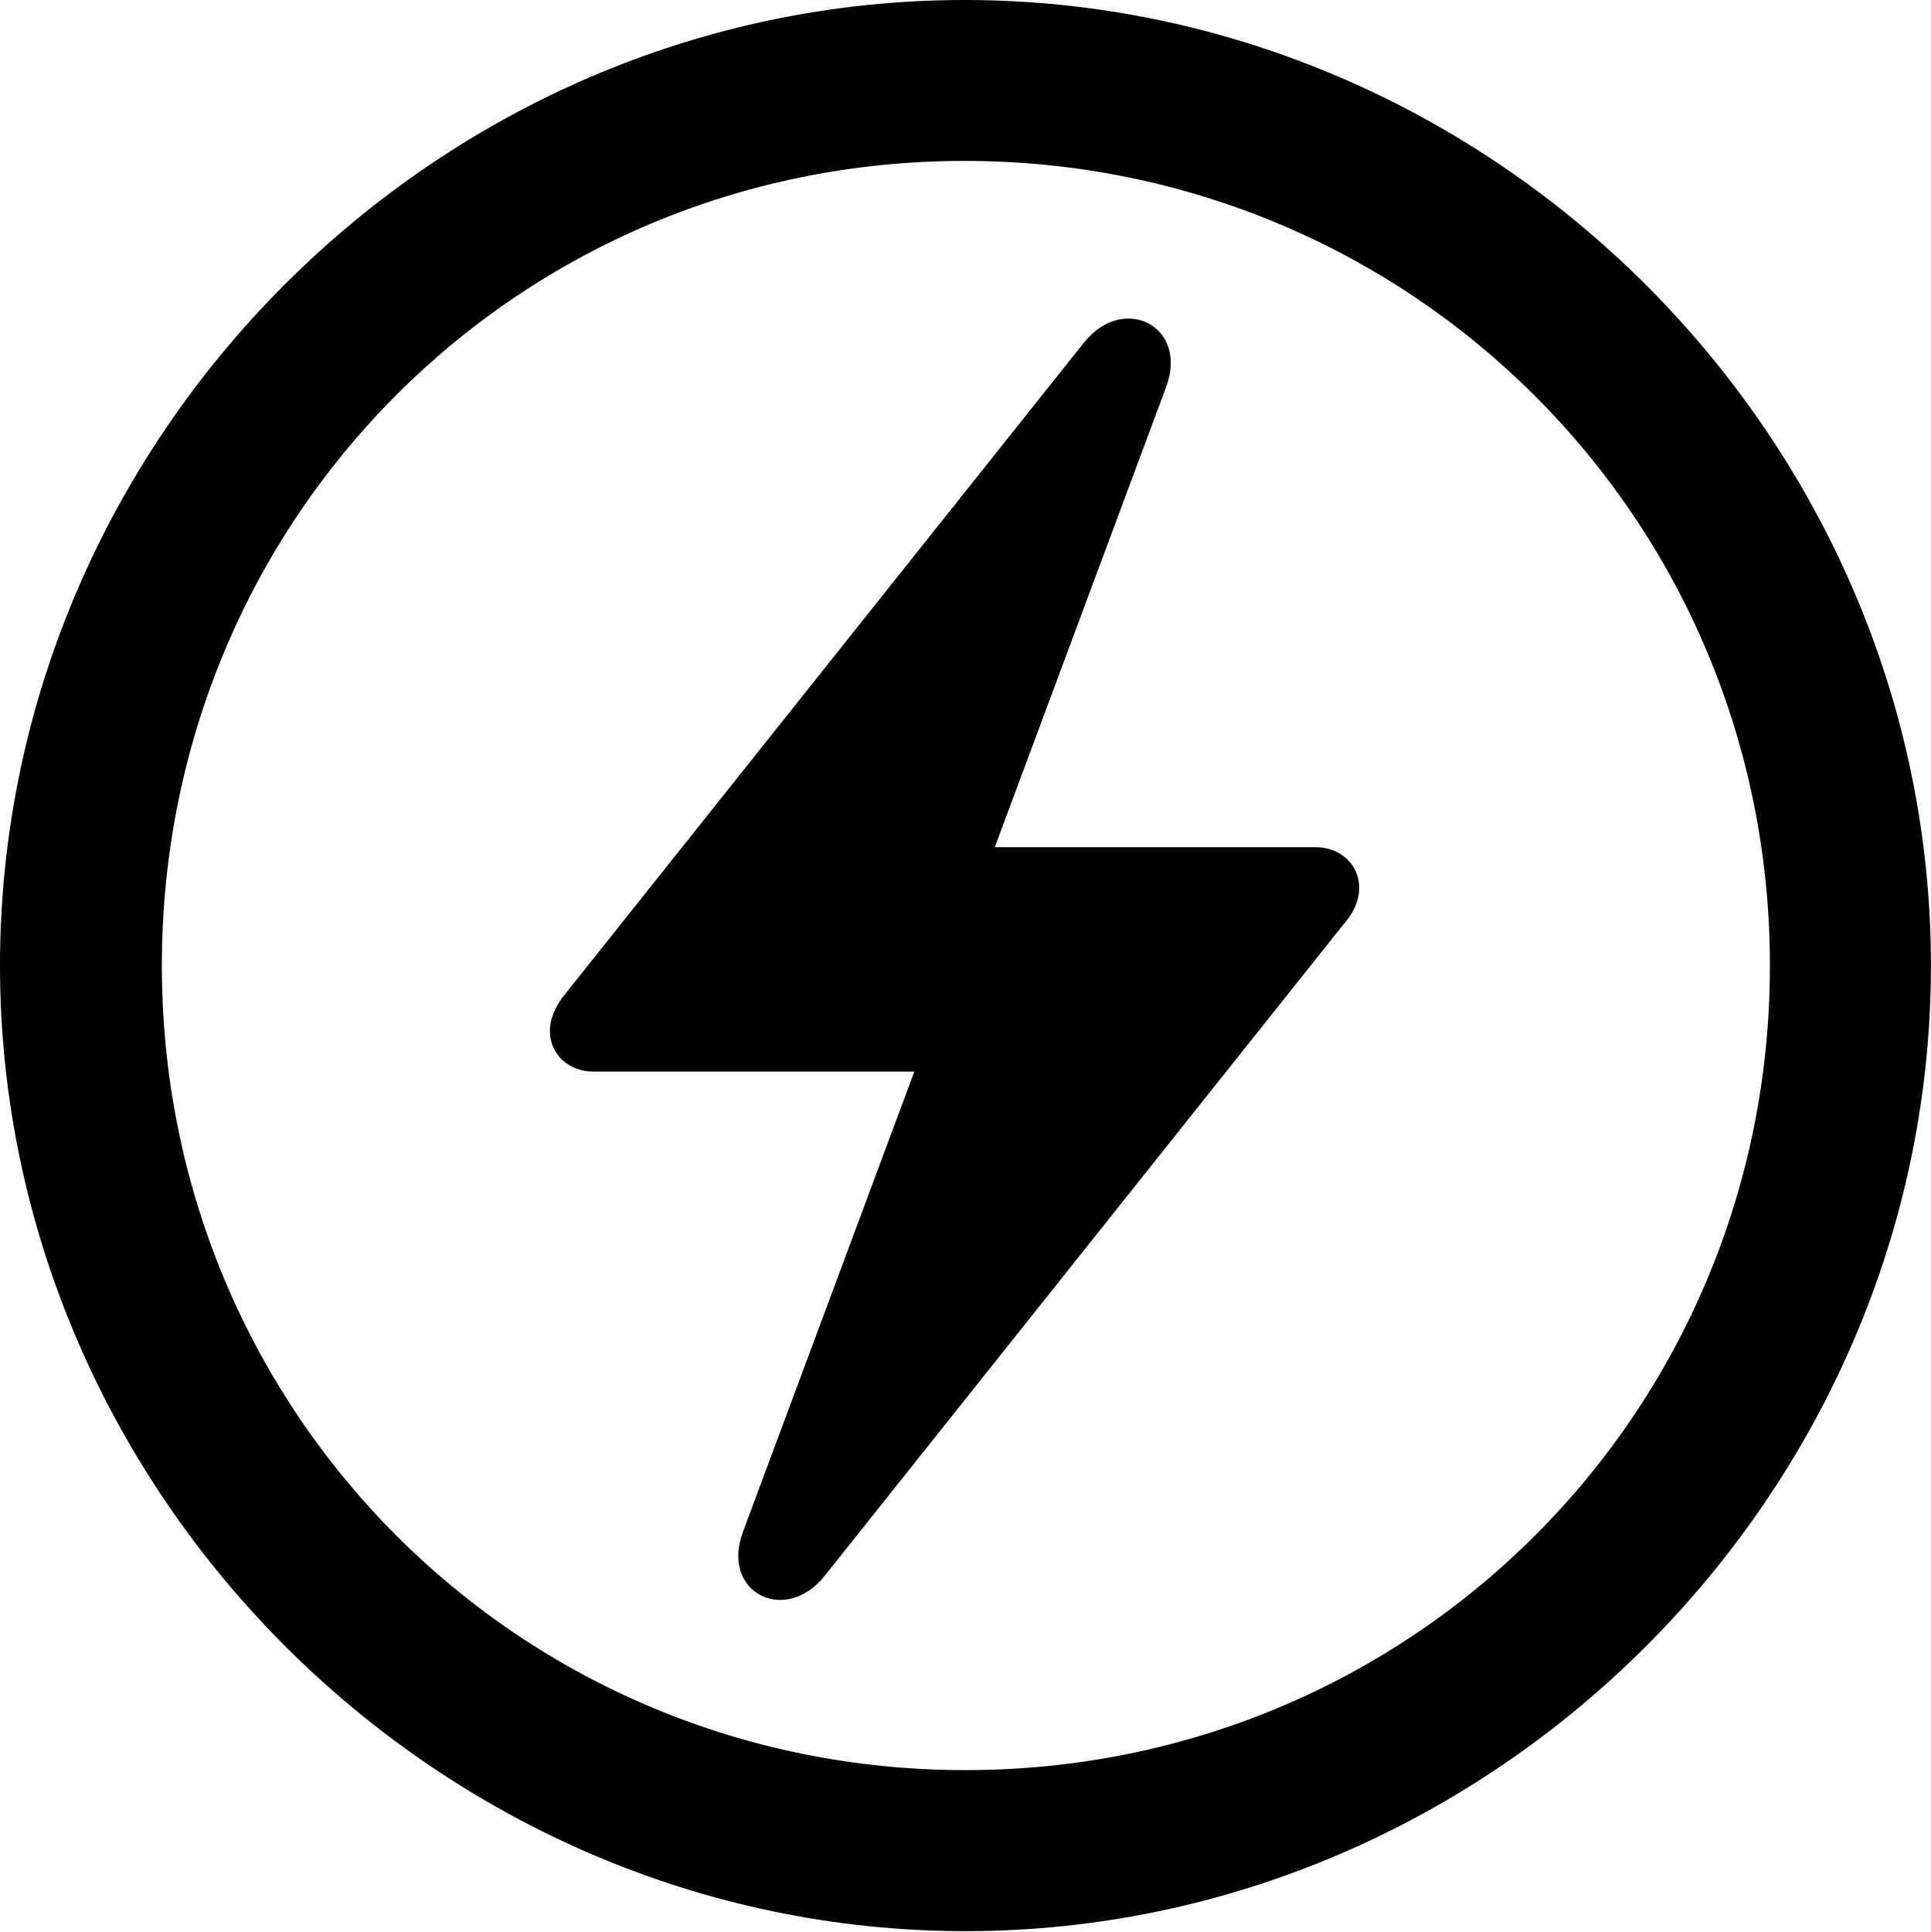
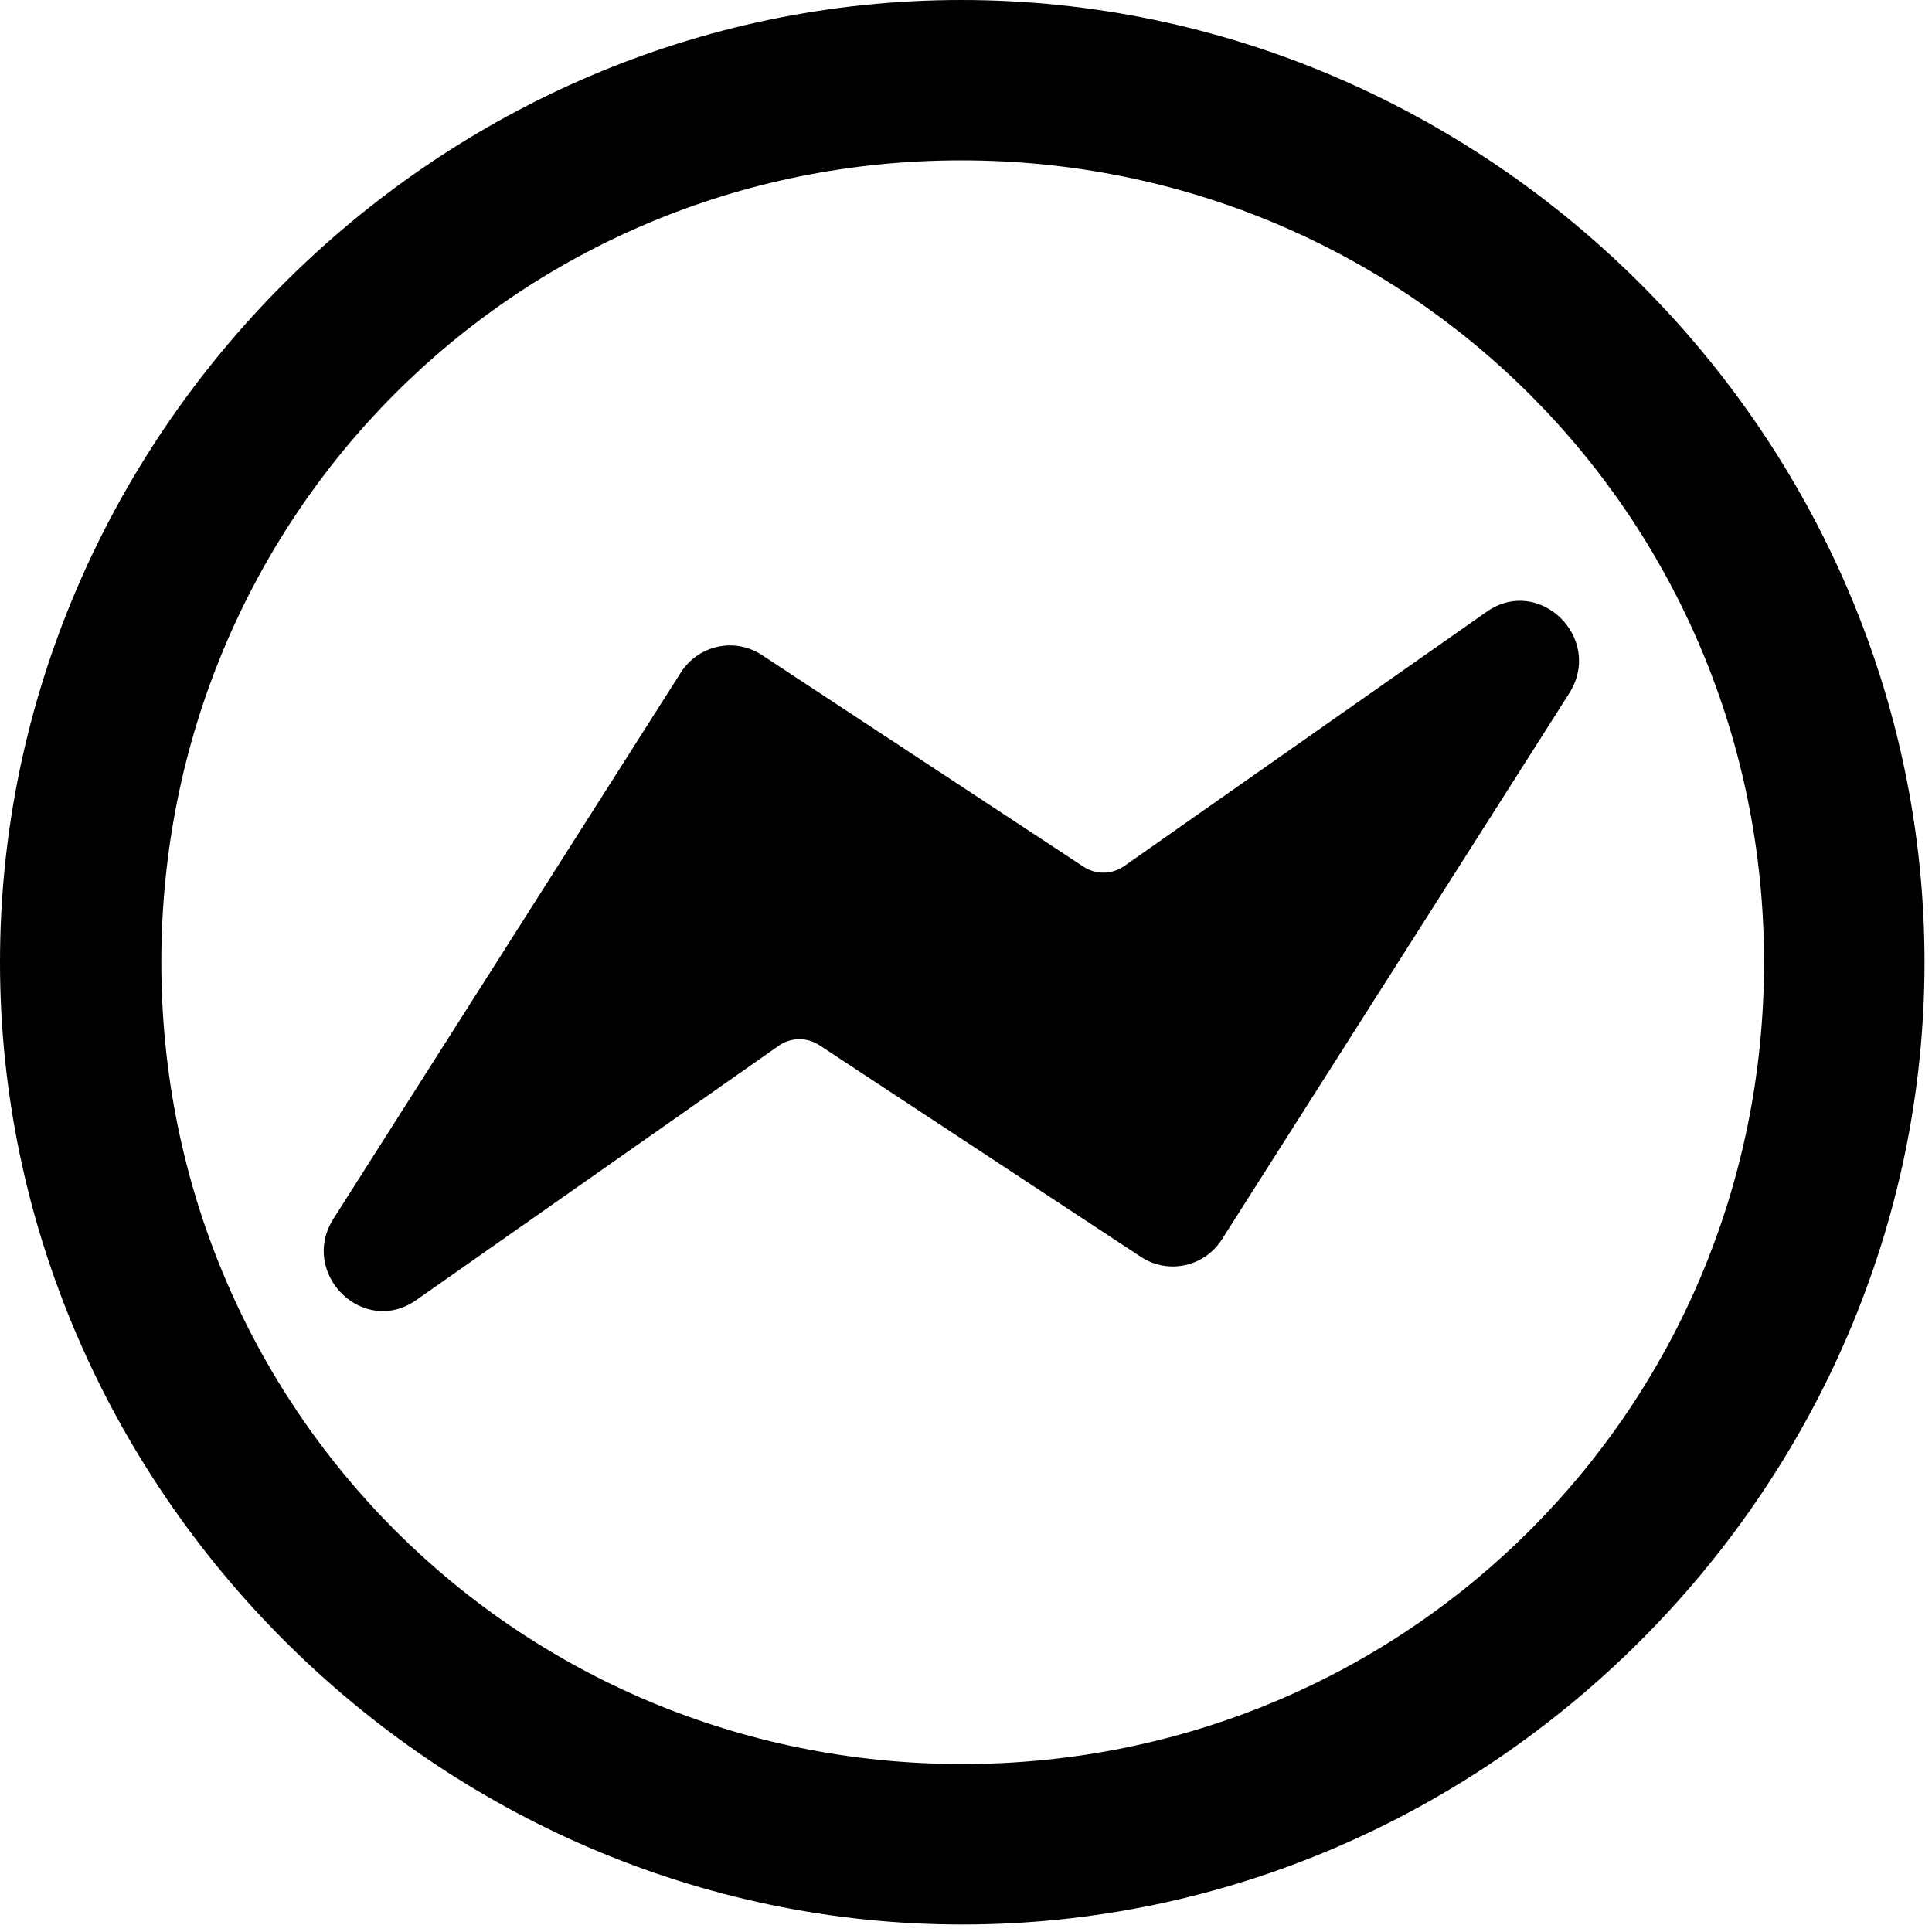
- <svg xmlns="http://www.w3.org/2000/svg" version="1.1" viewBox="0 0 15.938 15.945">
-   <path d="M7.969 15.938C12.328 15.938 15.938 12.32 15.938 7.969C15.938 3.609 12.32 0 7.961 0C3.609 0 0 3.609 0 7.969C0 12.32 3.617 15.938 7.969 15.938ZM7.969 14.609C4.281 14.609 1.336 11.656 1.336 7.969C1.336 4.281 4.273 1.328 7.961 1.328C11.648 1.328 14.609 4.281 14.609 7.969C14.609 11.656 11.656 14.609 7.969 14.609Z" />
-   <path d="M4.539 8.508C4.539 8.703 4.695 8.844 4.898 8.844L7.547 8.844L6.133 12.641C5.945 13.141 6.477 13.414 6.805 13.008L11.086 7.633C11.172 7.539 11.219 7.43 11.219 7.328C11.219 7.133 11.062 6.992 10.859 6.992L8.211 6.992L9.625 3.195C9.812 2.695 9.281 2.422 8.953 2.82L4.672 8.195C4.586 8.297 4.539 8.406 4.539 8.508Z" />
+ <svg xmlns="http://www.w3.org/2000/svg" width="100%" height="100%" viewBox="0 0 16 16" version="1.1" xml:space="preserve" style="fill-rule:evenodd;clip-rule:evenodd;stroke-linejoin:round;stroke-miterlimit:2;">
+   <path d="M7.969,15.938C12.328,15.938 15.938,12.32 15.938,7.969C15.938,3.609 12.32,0 7.961,0C3.609,0 0,3.609 0,7.969C0,12.32 3.617,15.938 7.969,15.938ZM7.969,14.609C4.281,14.609 1.336,11.656 1.336,7.969C1.336,4.281 4.273,1.328 7.961,1.328C11.648,1.328 14.609,4.281 14.609,7.969C14.609,11.656 11.656,14.609 7.969,14.609Z" style="fill-rule:nonzero;" />
+   <g transform="matrix(0.0165126,0,0,0.0168001,-0.39301,-0.246425)">
+     <path d="M636.701,625.519L810.781,356.485C828.287,329.444 795.865,297.97 769.354,316.258L587.633,441.599C581.507,445.83 573.436,445.944 567.198,441.902L405.911,337.553C392.258,328.724 374.032,332.626 365.205,346.279L191.111,615.326C173.606,642.367 206.028,673.841 232.537,655.552L414.297,530.2C420.423,525.968 428.494,525.854 434.745,529.896L596.006,634.245C609.66,643.074 627.885,639.172 636.714,625.519L636.701,625.519Z" style="fill-rule:nonzero;" />
+   </g>
</svg>
